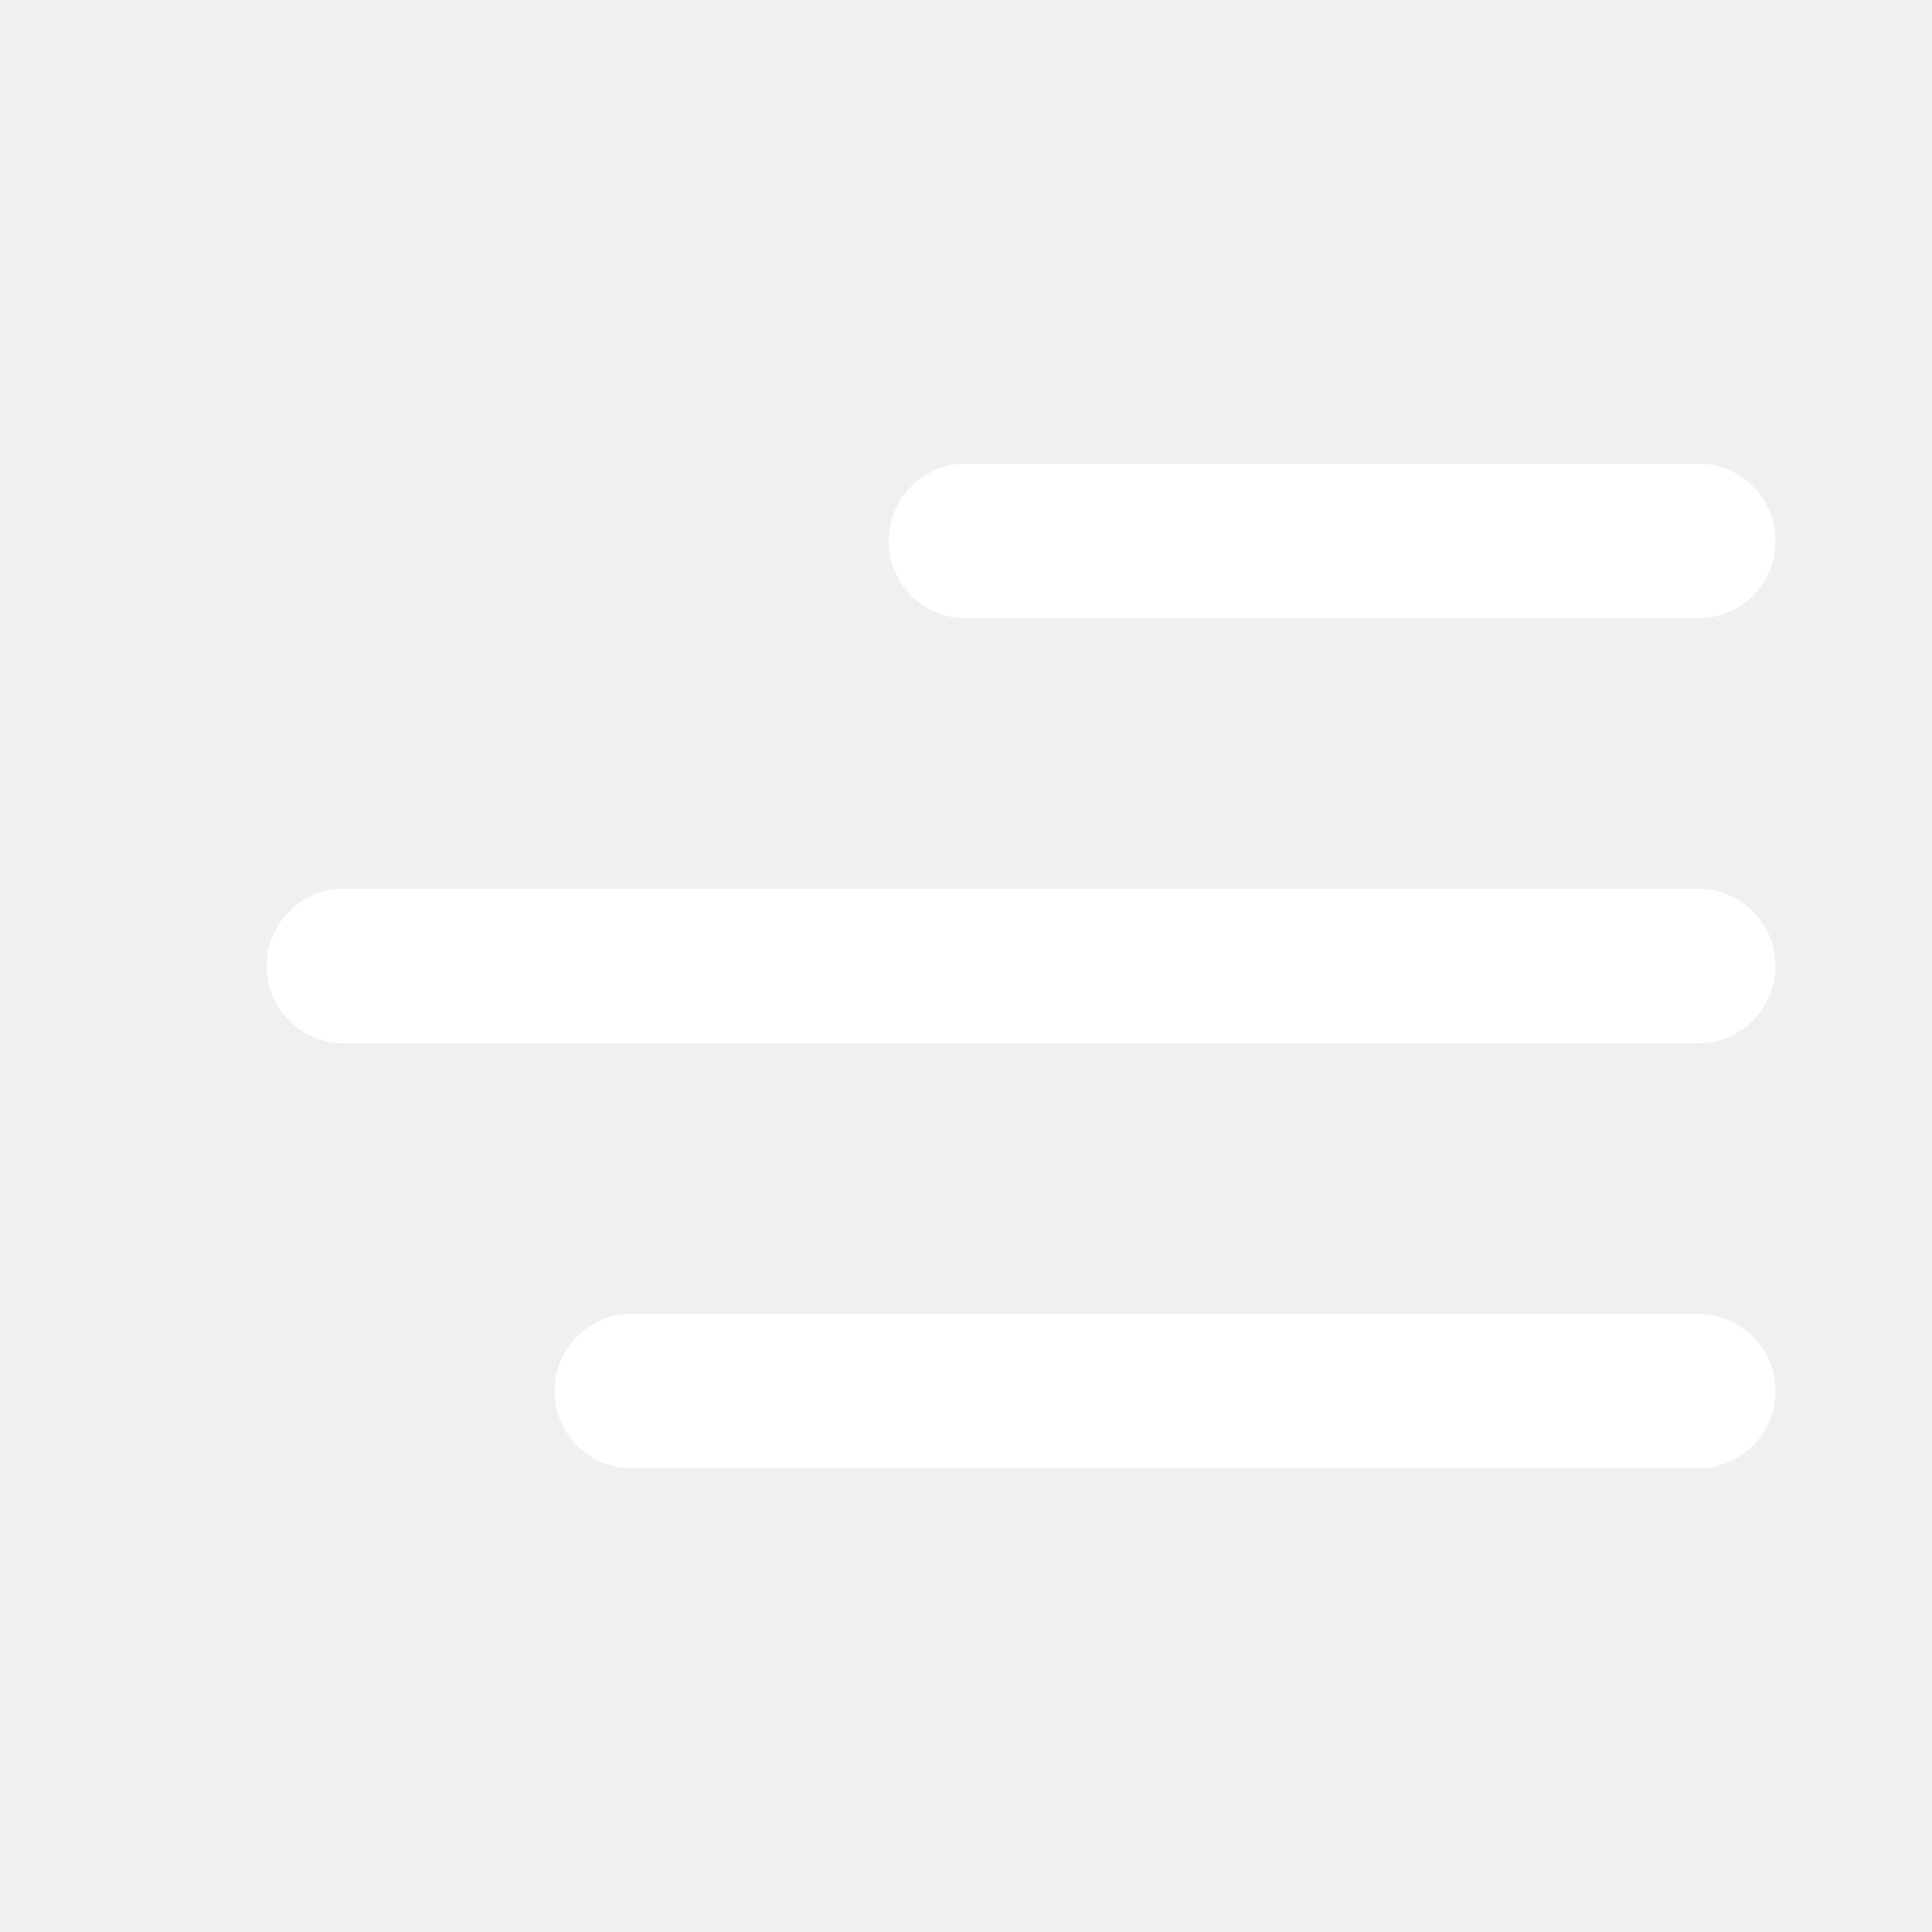
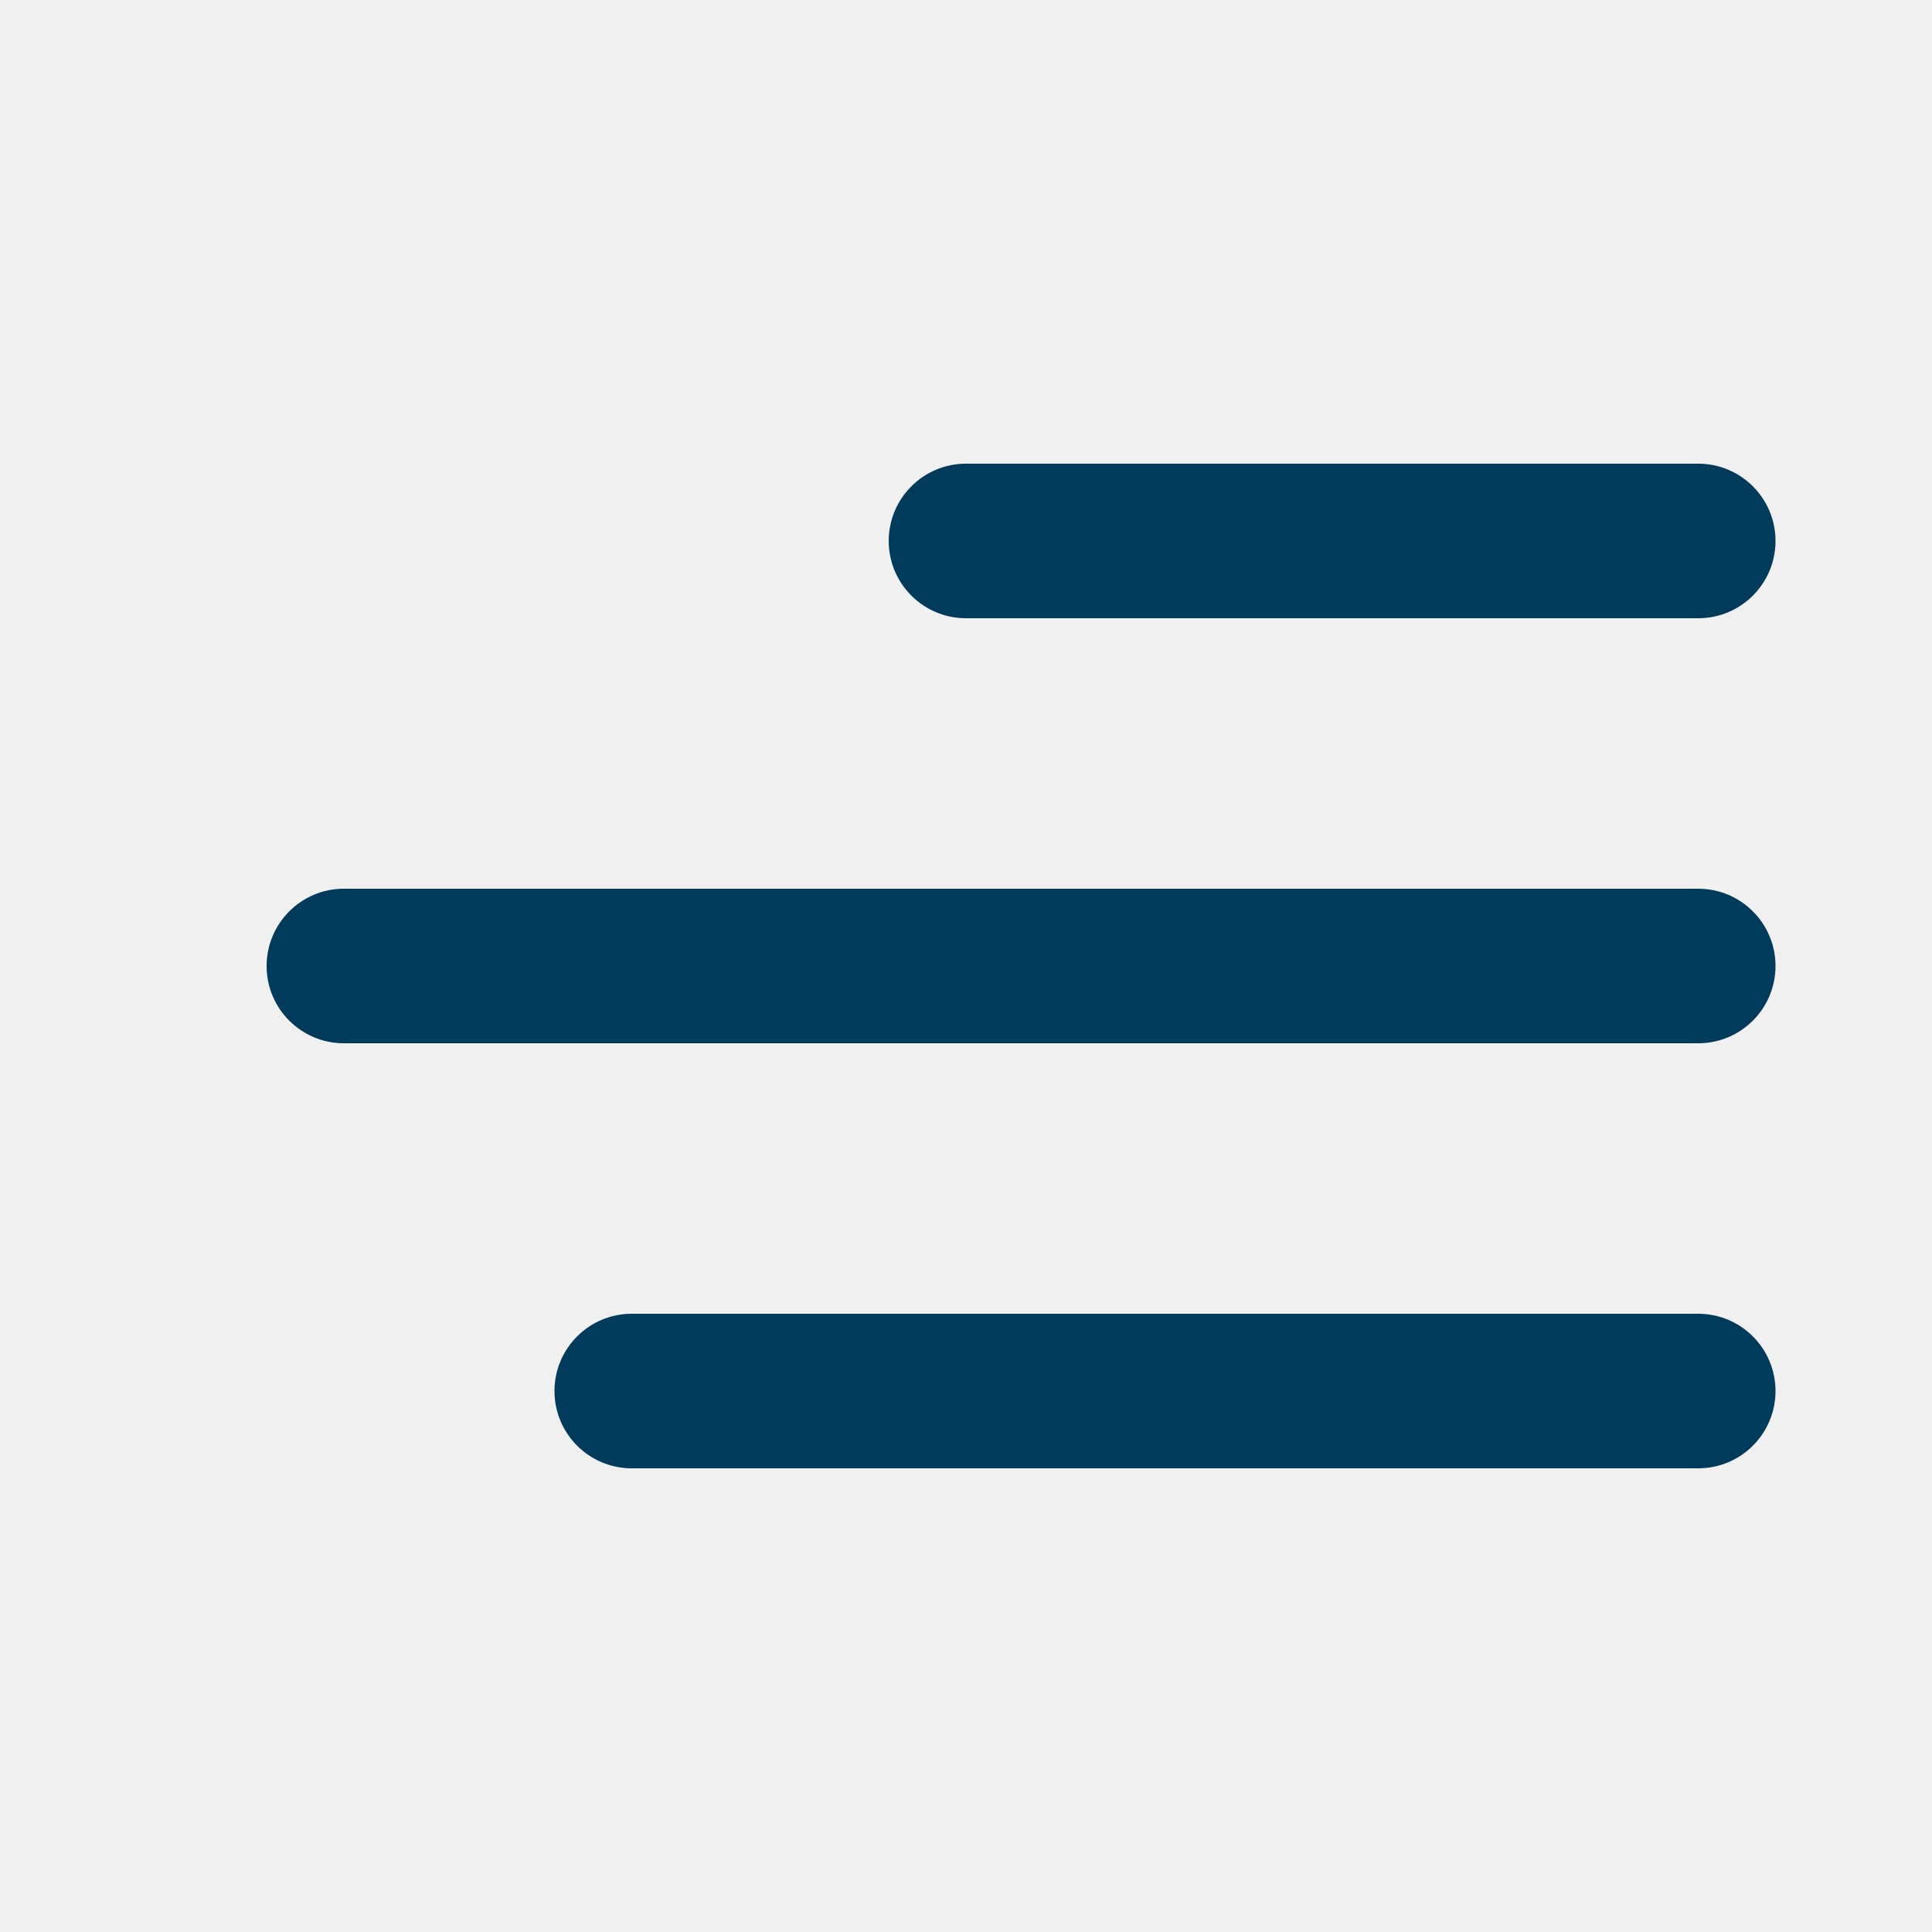
<svg xmlns="http://www.w3.org/2000/svg" width="1000" height="1000" viewBox="0 0 1000 1000" fill="none">
-   <rect x="138" y="460" width="781" height="80" rx="40" fill="white" />
-   <rect x="460" y="240" width="459" height="80" rx="40" fill="white" />
-   <rect x="287" y="680" width="632" height="80" rx="40" fill="white" />
+   <rect x="138" y="460" width="781" height="80" rx="40" fill="#003B5C" />
+   <rect x="460" y="240" width="459" height="80" rx="40" fill="#003B5C" />
+   <rect x="287" y="680" width="632" height="80" rx="40" fill="#003B5C" />
</svg>
